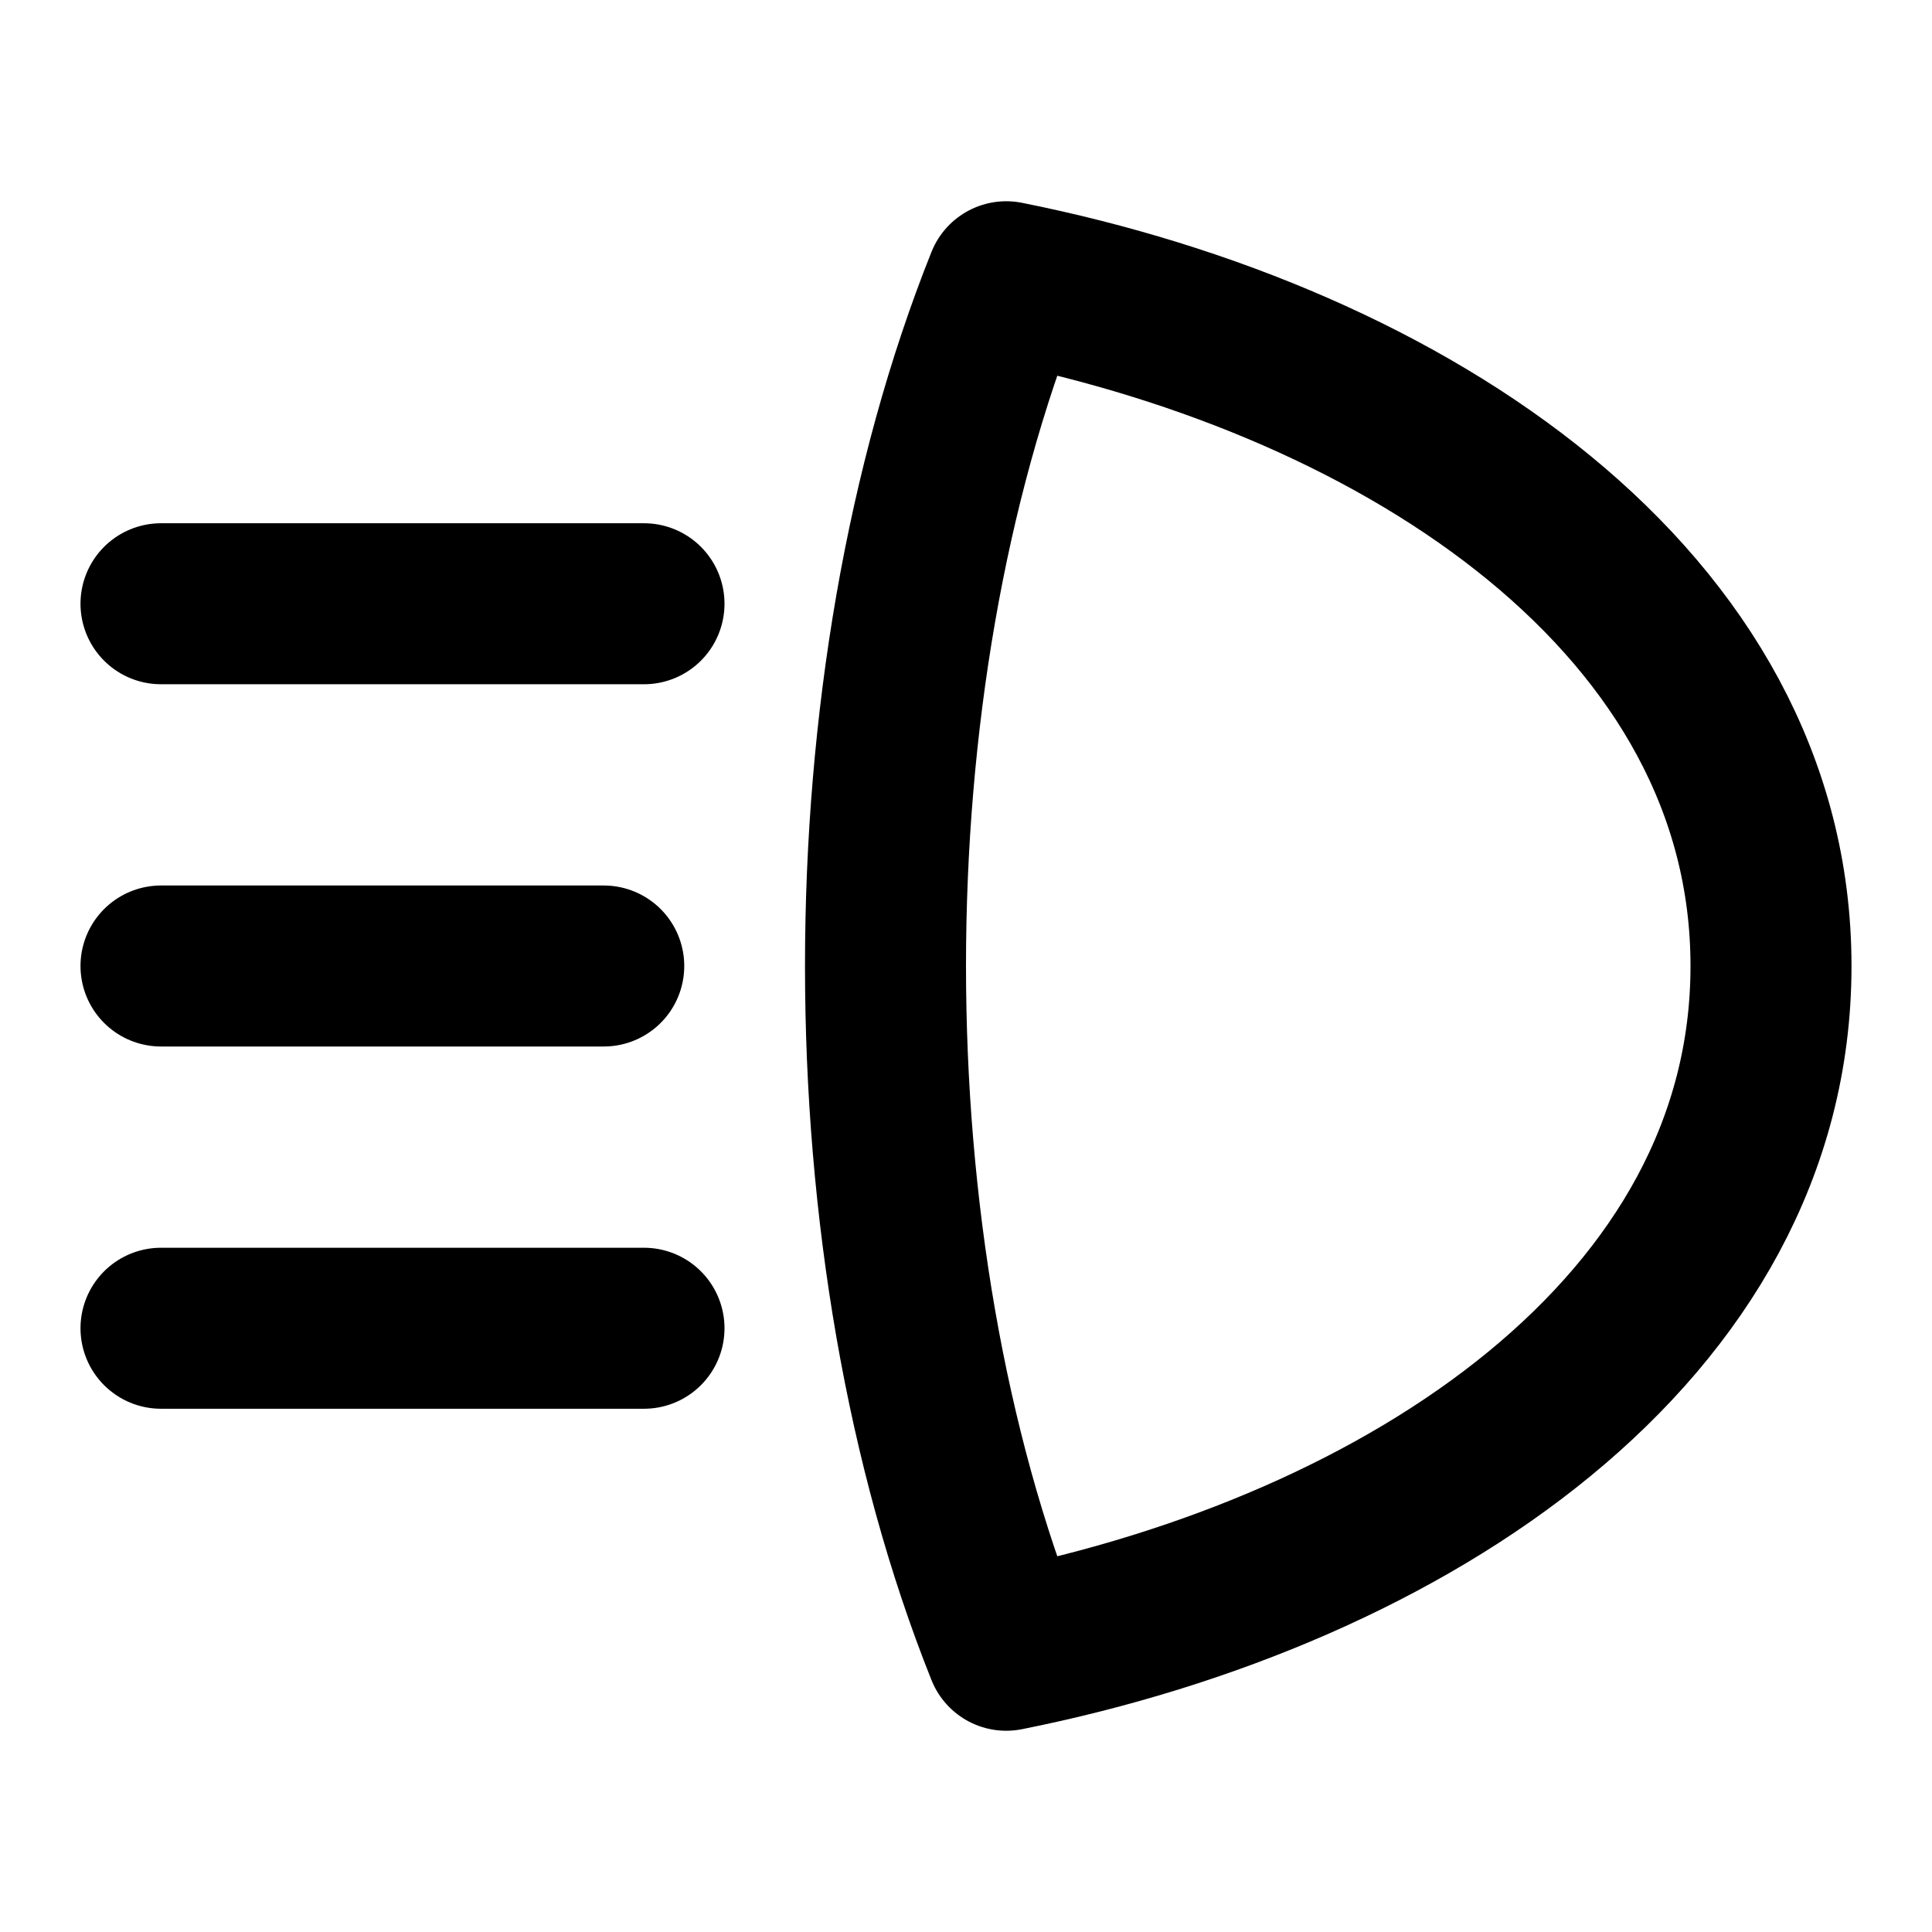
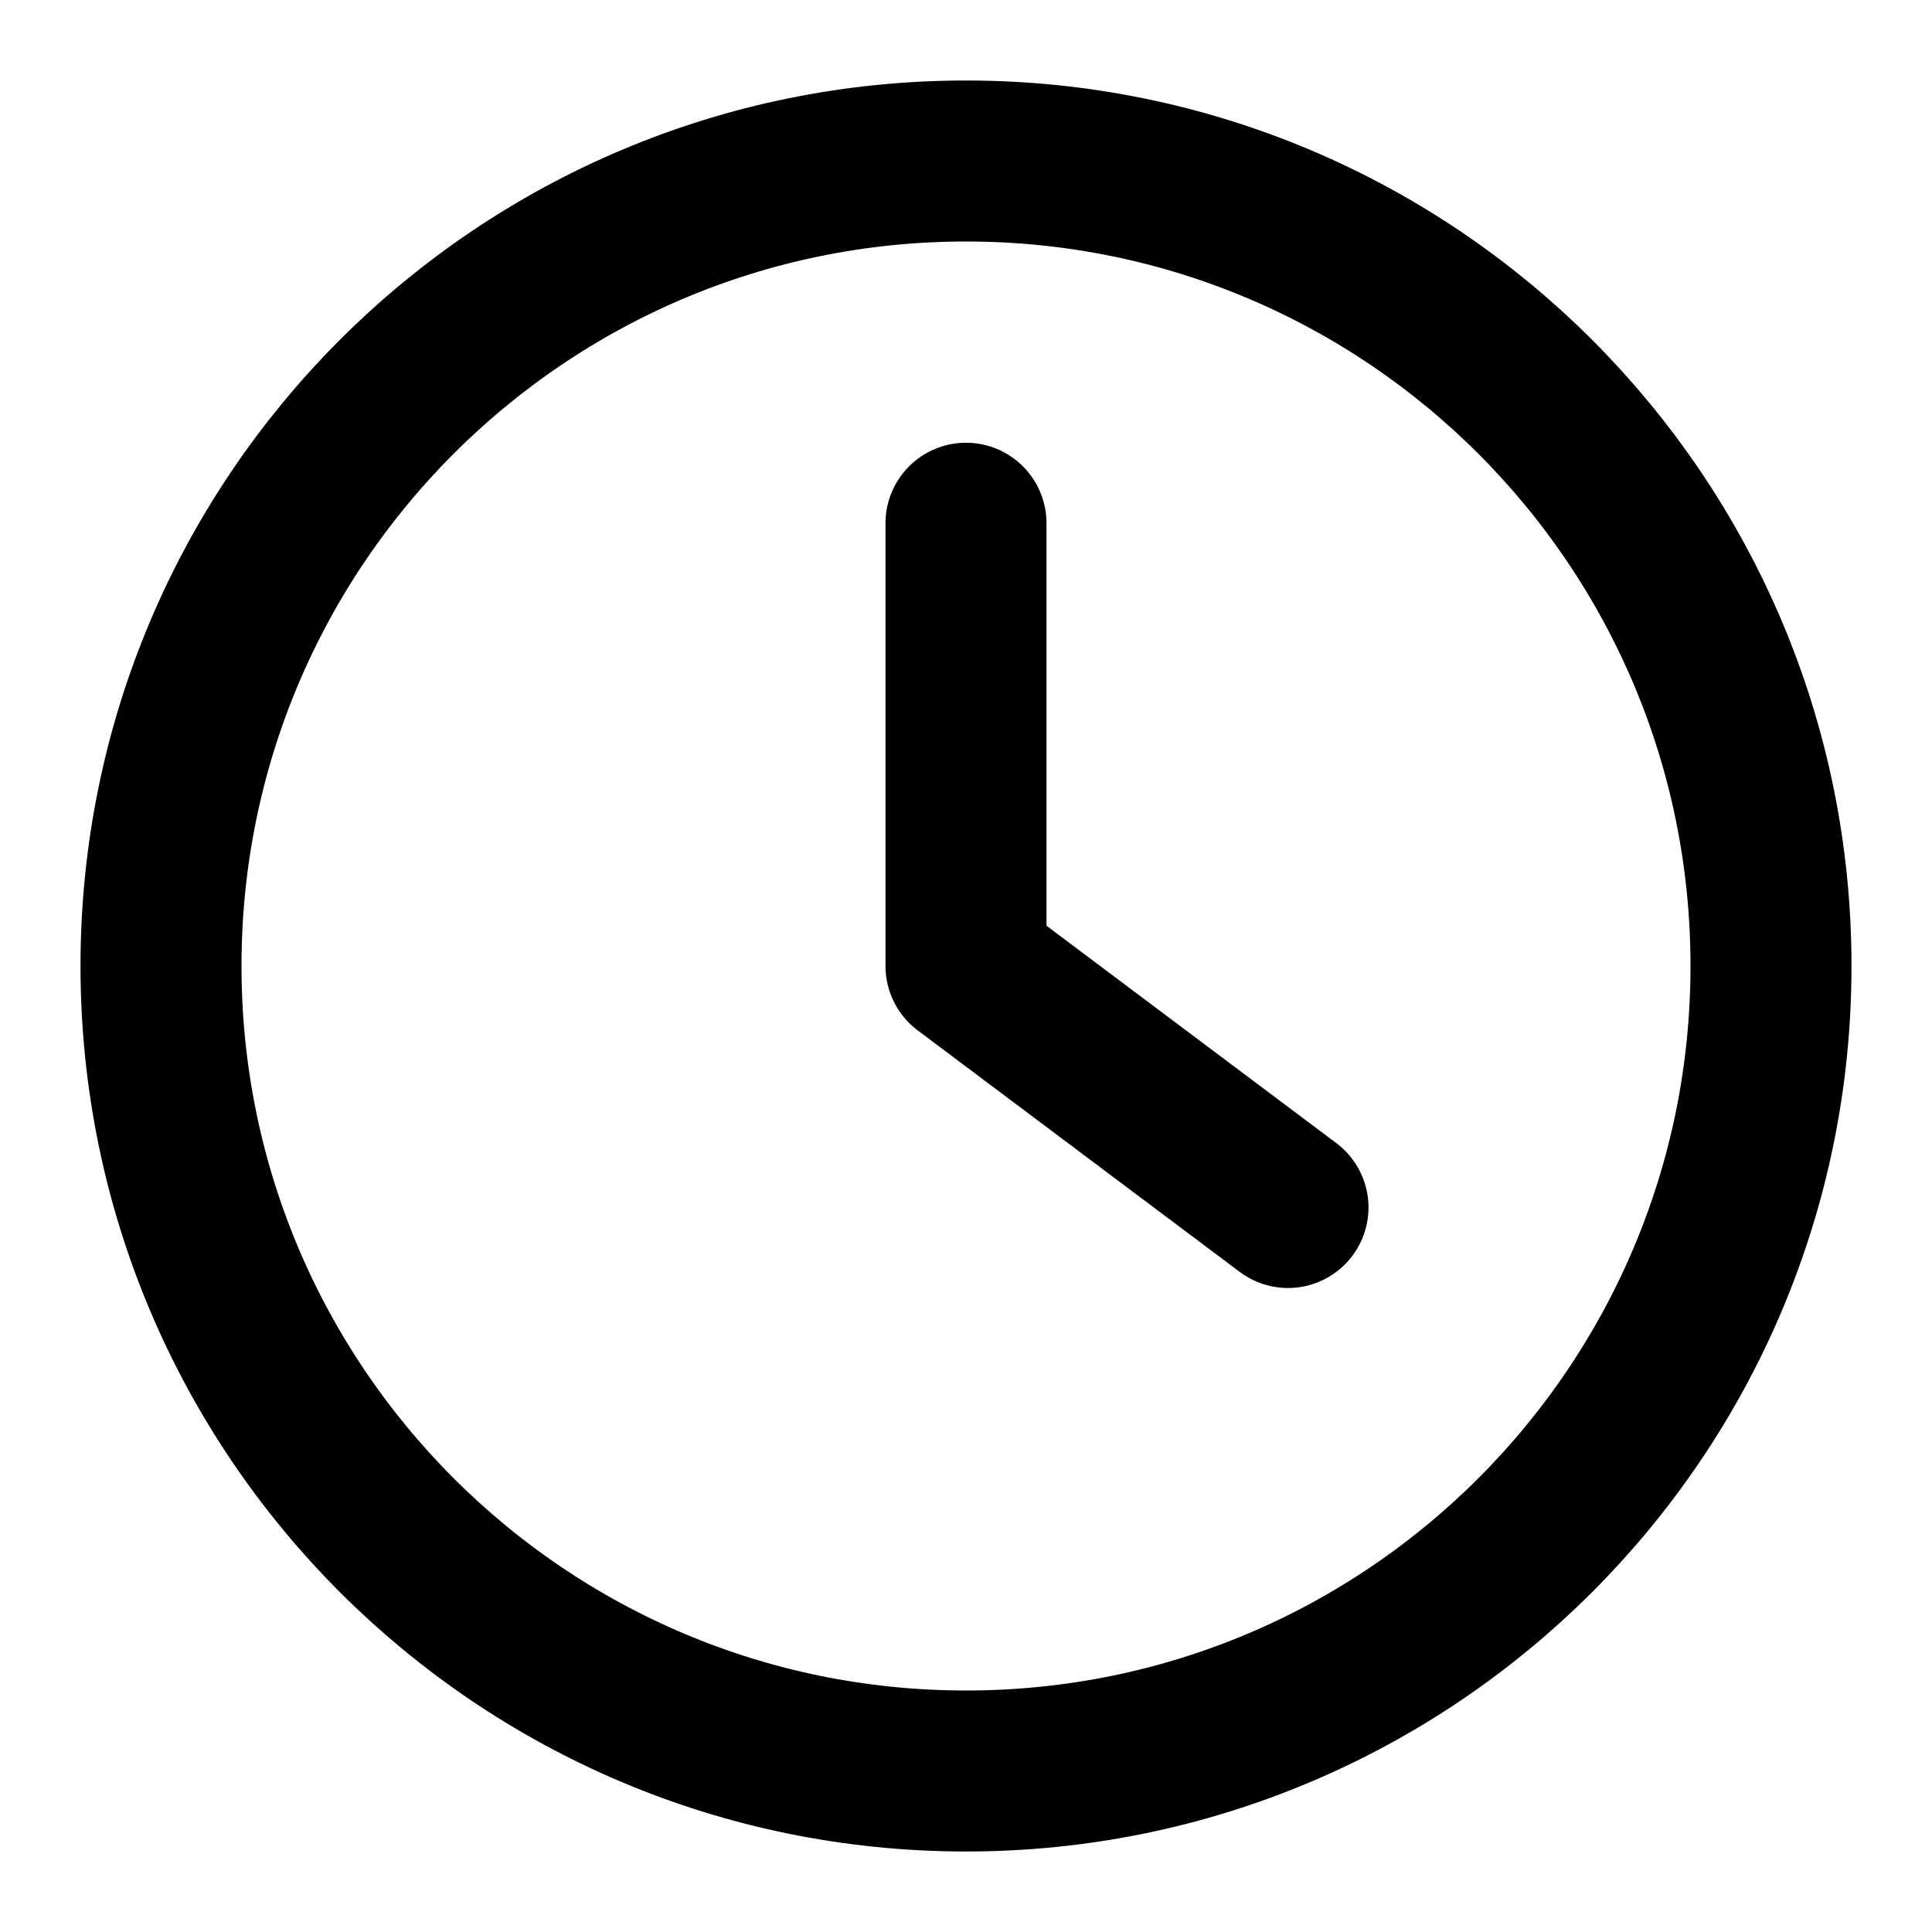
<svg xmlns="http://www.w3.org/2000/svg" width="48" height="48" viewBox="0 0 48 48" fill="none" stroke="#000000" stroke-width="4" stroke-linecap="round" stroke-linejoin="round">
-   <g transform="translate(48 0) scale(-1 1)">
-     <path d="M23 7C13 9 4 15 4 24s9 15 19 17c4-10 4-24 0-34Z" />
-     <path d="M32 15h12M33 24h11M32 33h12" />
-   </g>
+   <circle cx="24" cy="24" r="20" />
+   <path d="M24 13v11l8 6" />
</svg>
